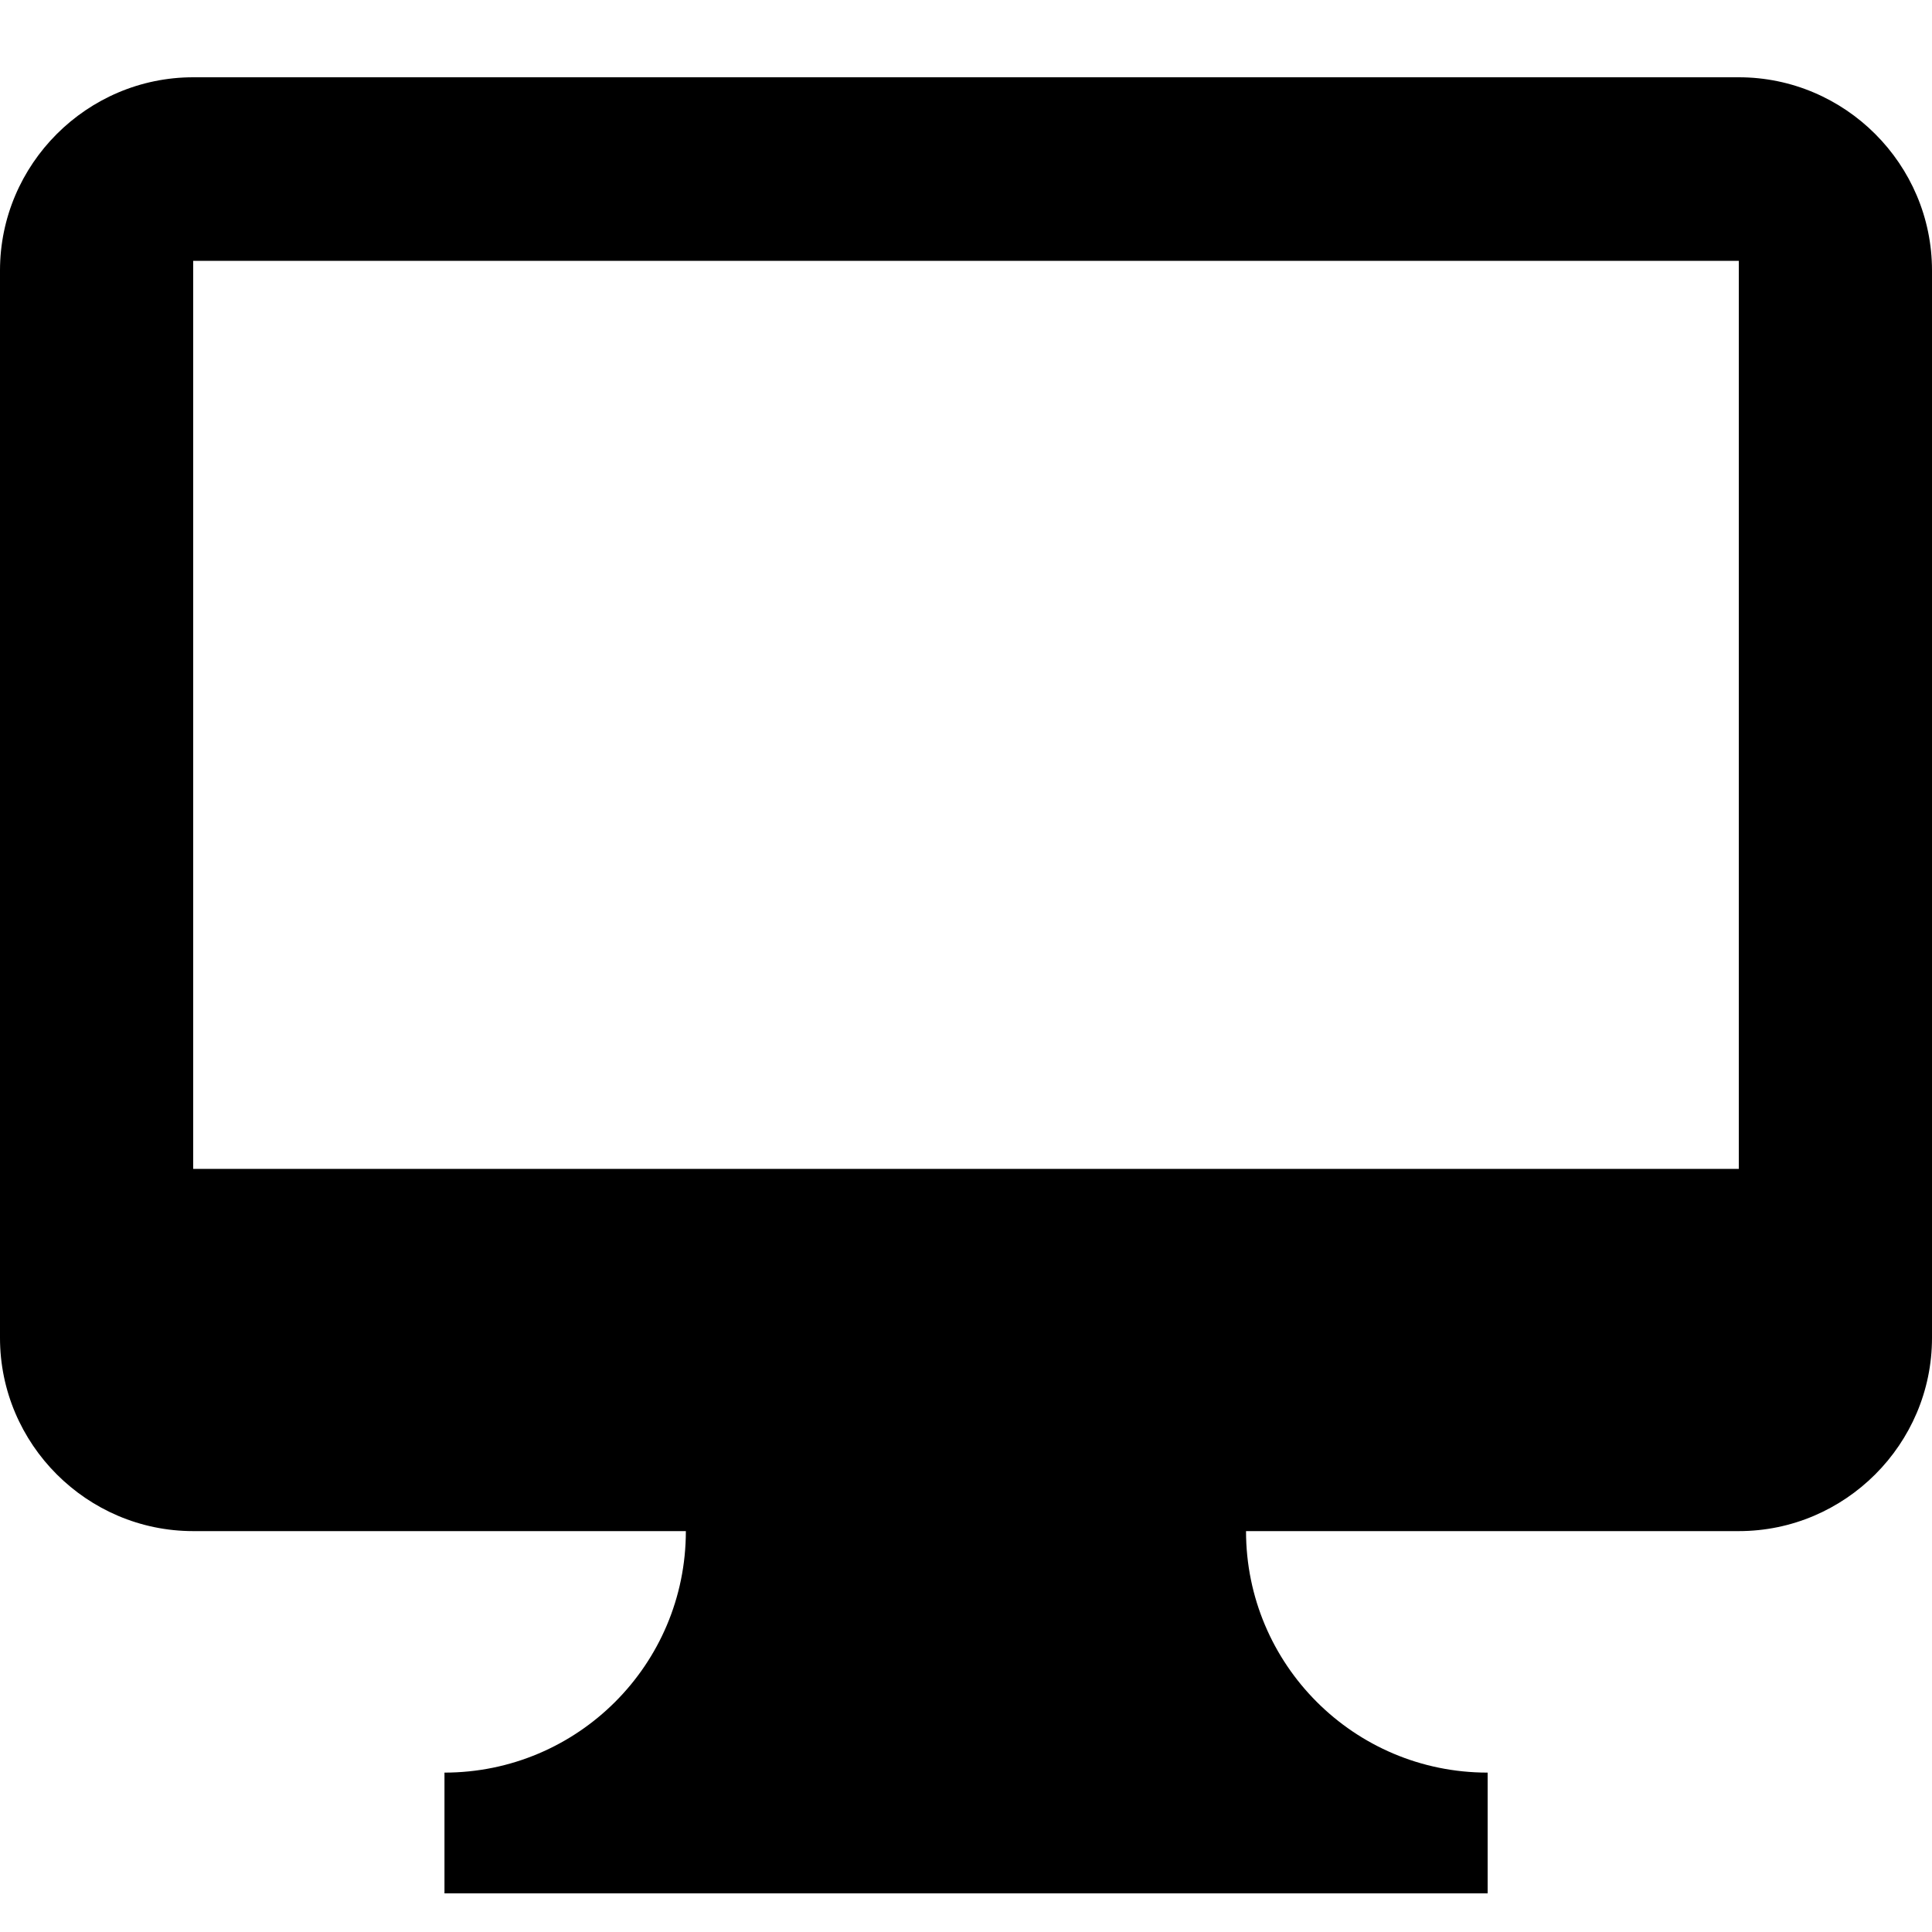
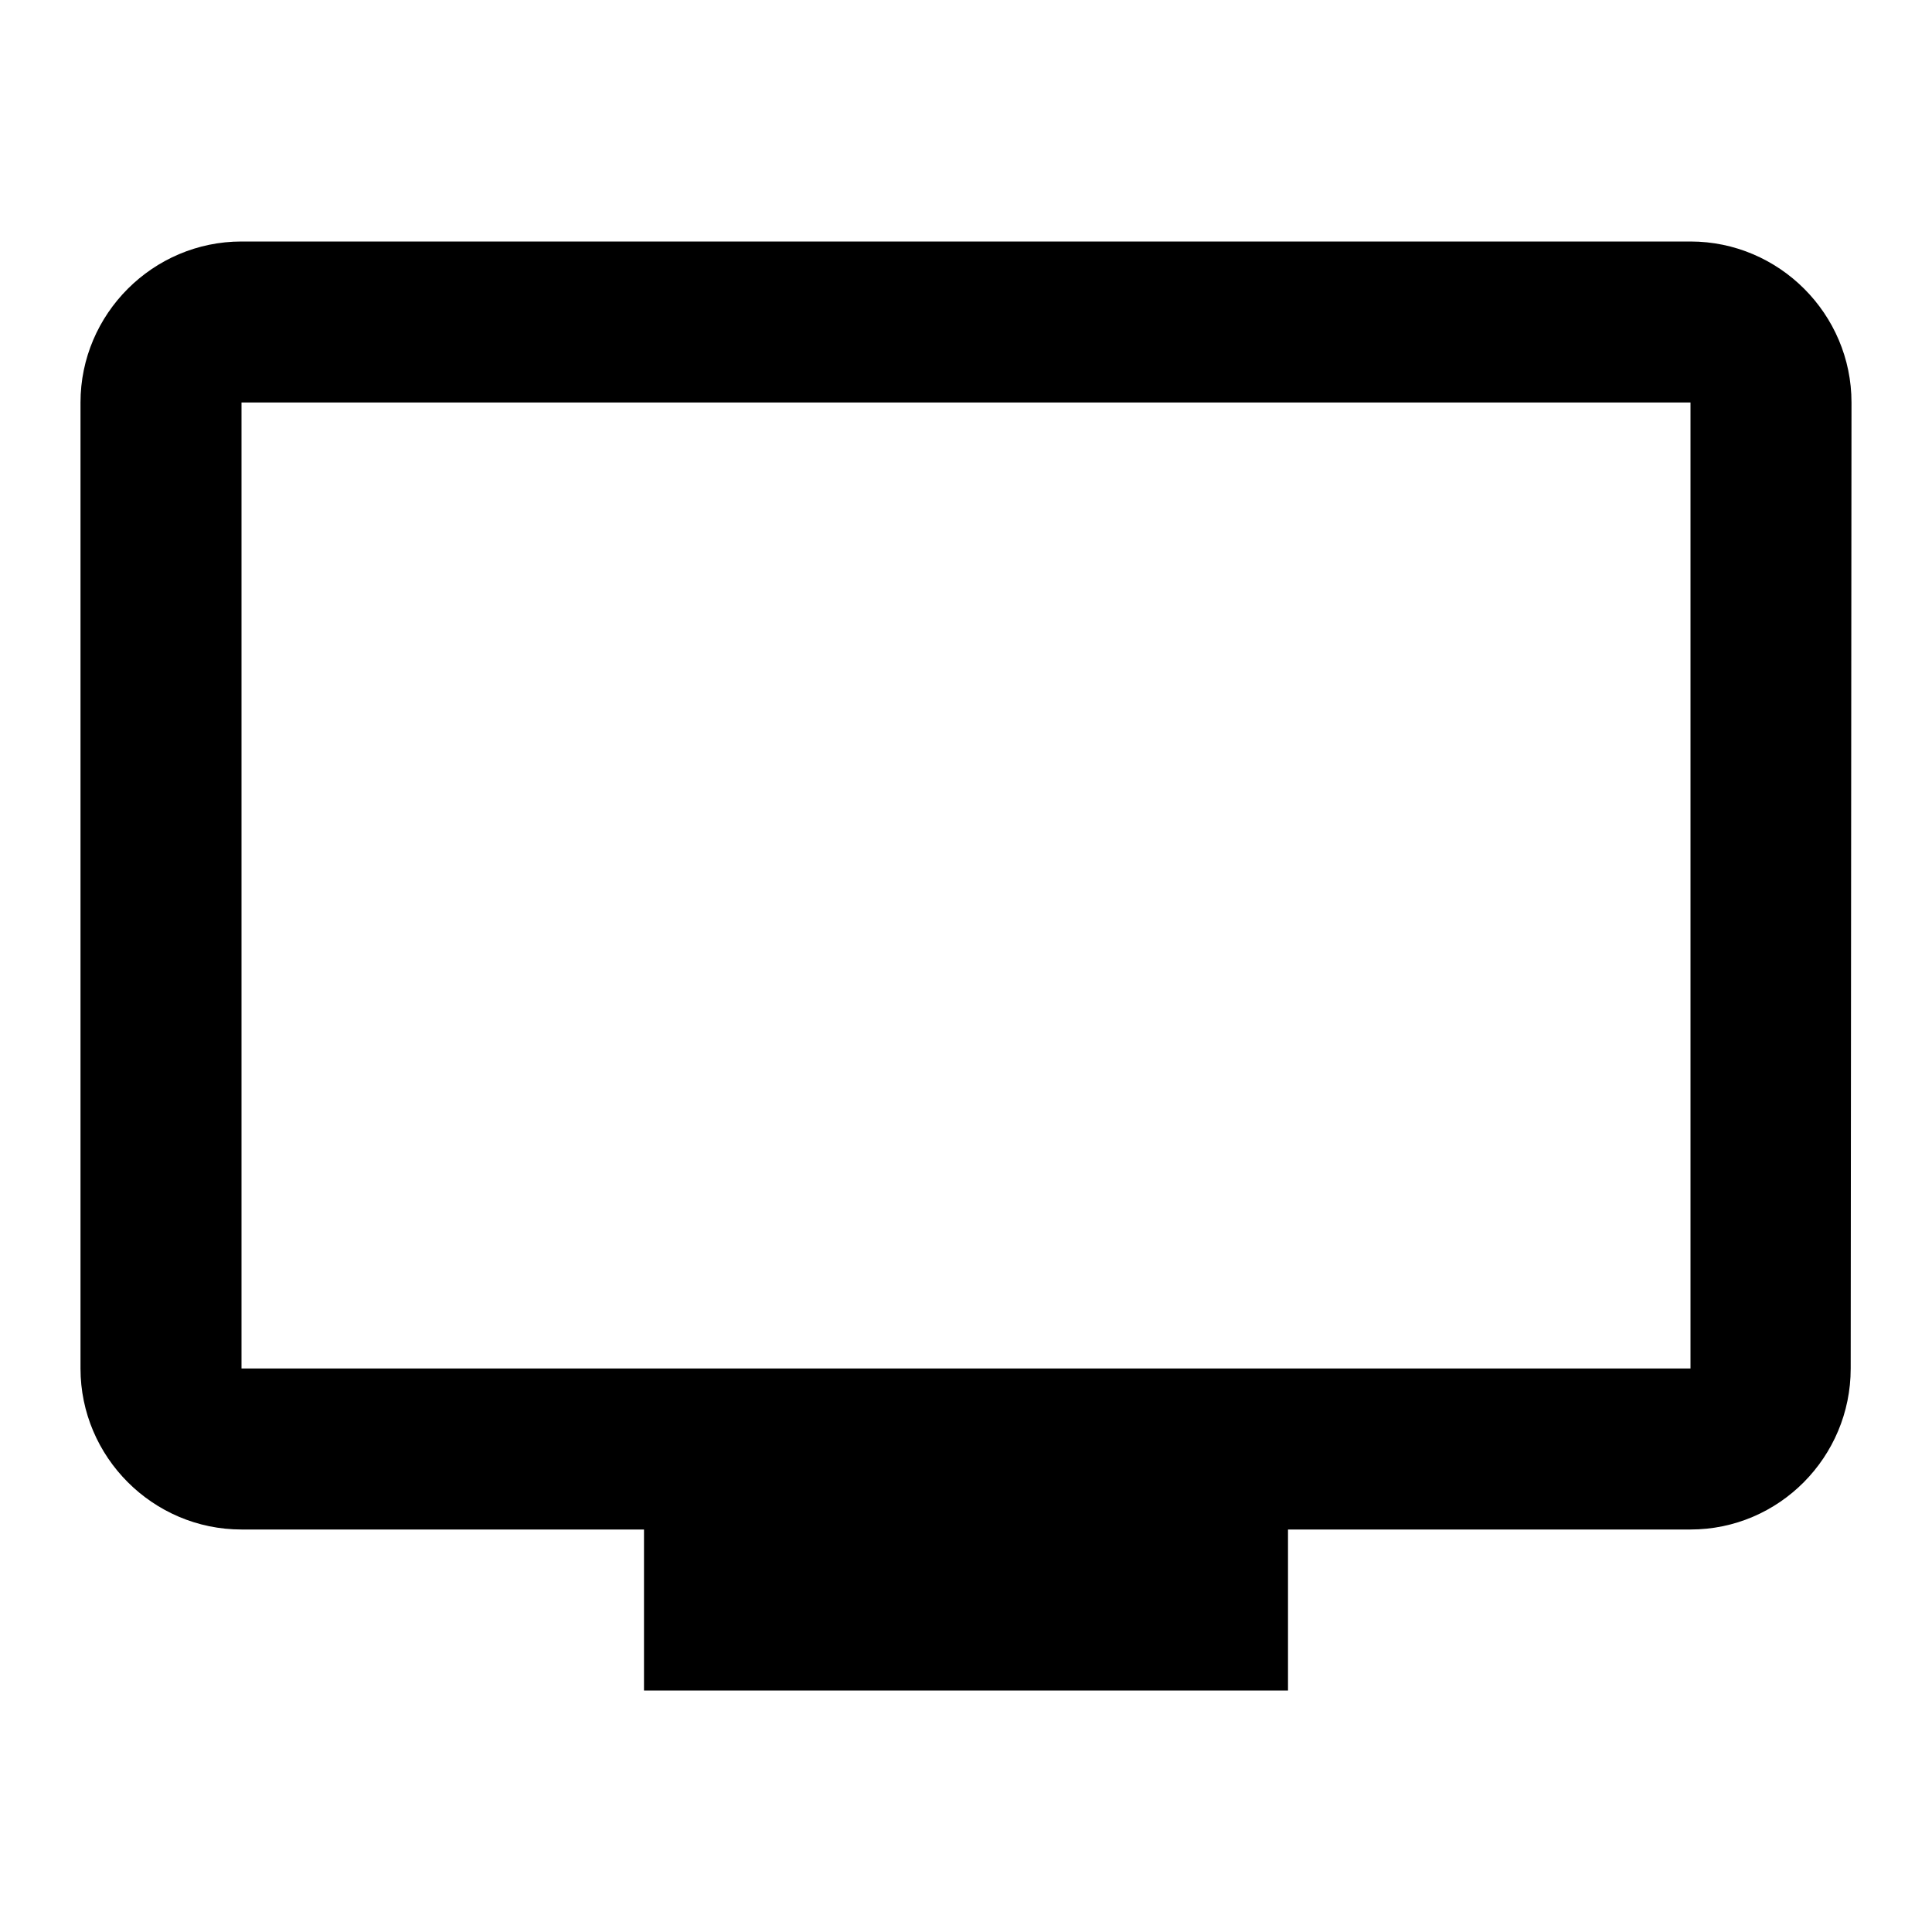
- <svg xmlns="http://www.w3.org/2000/svg" id="svg2" xml:space="preserve" enable-background="new 0 0 100 100" viewBox="0 0 100 100" y="0px" x="0px" version="1.1">
-   <defs id="defs8" />
-   <path id="path4" d="M90,4H10C4.5,4,0,8.5,0,14v55.25c0,5.5,4.5,10,10,10h25.5c0,6.915-5.603,12.5-12.5,12.5h0.006V98H77v-6.25h-0.006  c-6.915,0-12.5-5.604-12.5-12.5H90c5.5,0,10-4.5,10-10V14C100,8.5,95.5,4,90,4z M90,60.5H10v-47h80V60.5z" />
+ <svg xmlns="http://www.w3.org/2000/svg" width="48" height="48">
+   <path d="M 42,6 6,6 C 3.8,6 2,7.8 2,10 l 0,24 c 0,2.2 1.8,4 4,4 l 10,0 0,4            16,0 0,-4 10,0 c 2.2,0 3.98,-1.8 3.98,-4 L 46,10 C 46,7.8 44.2,6 42,6            Z m 0,28 -36,0 0,-24 36,0 0,24 z" />
</svg>
